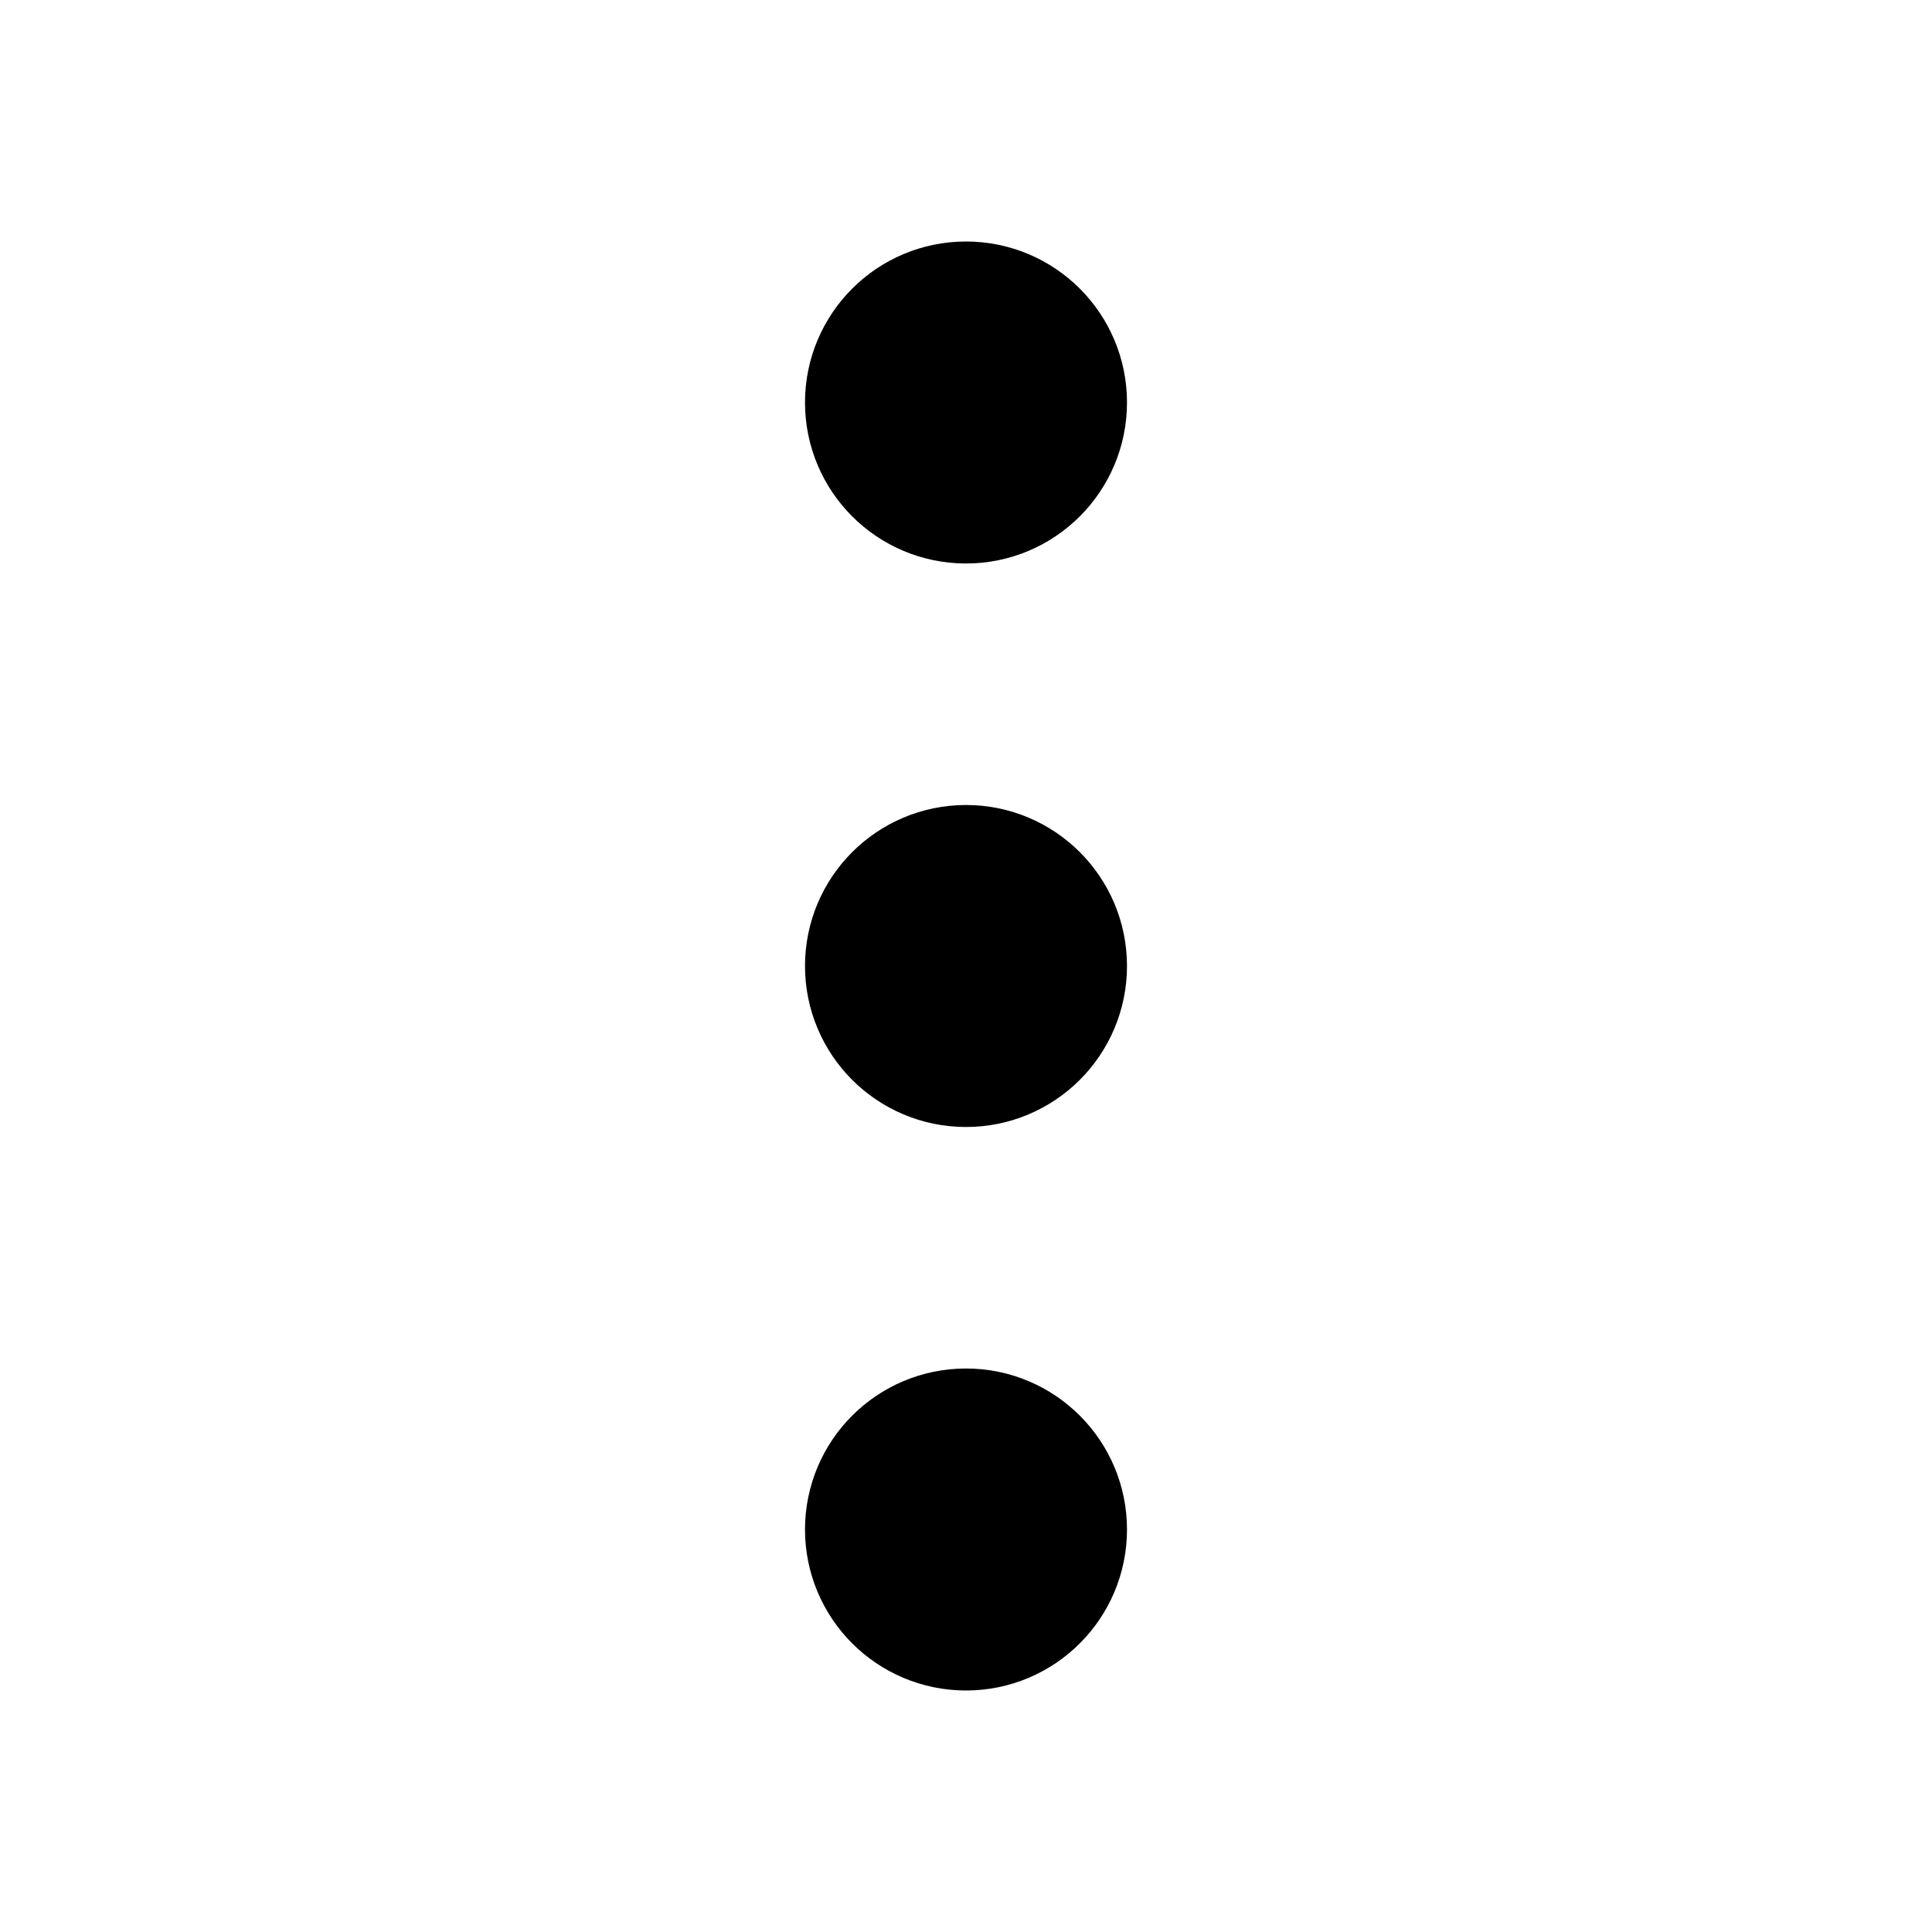
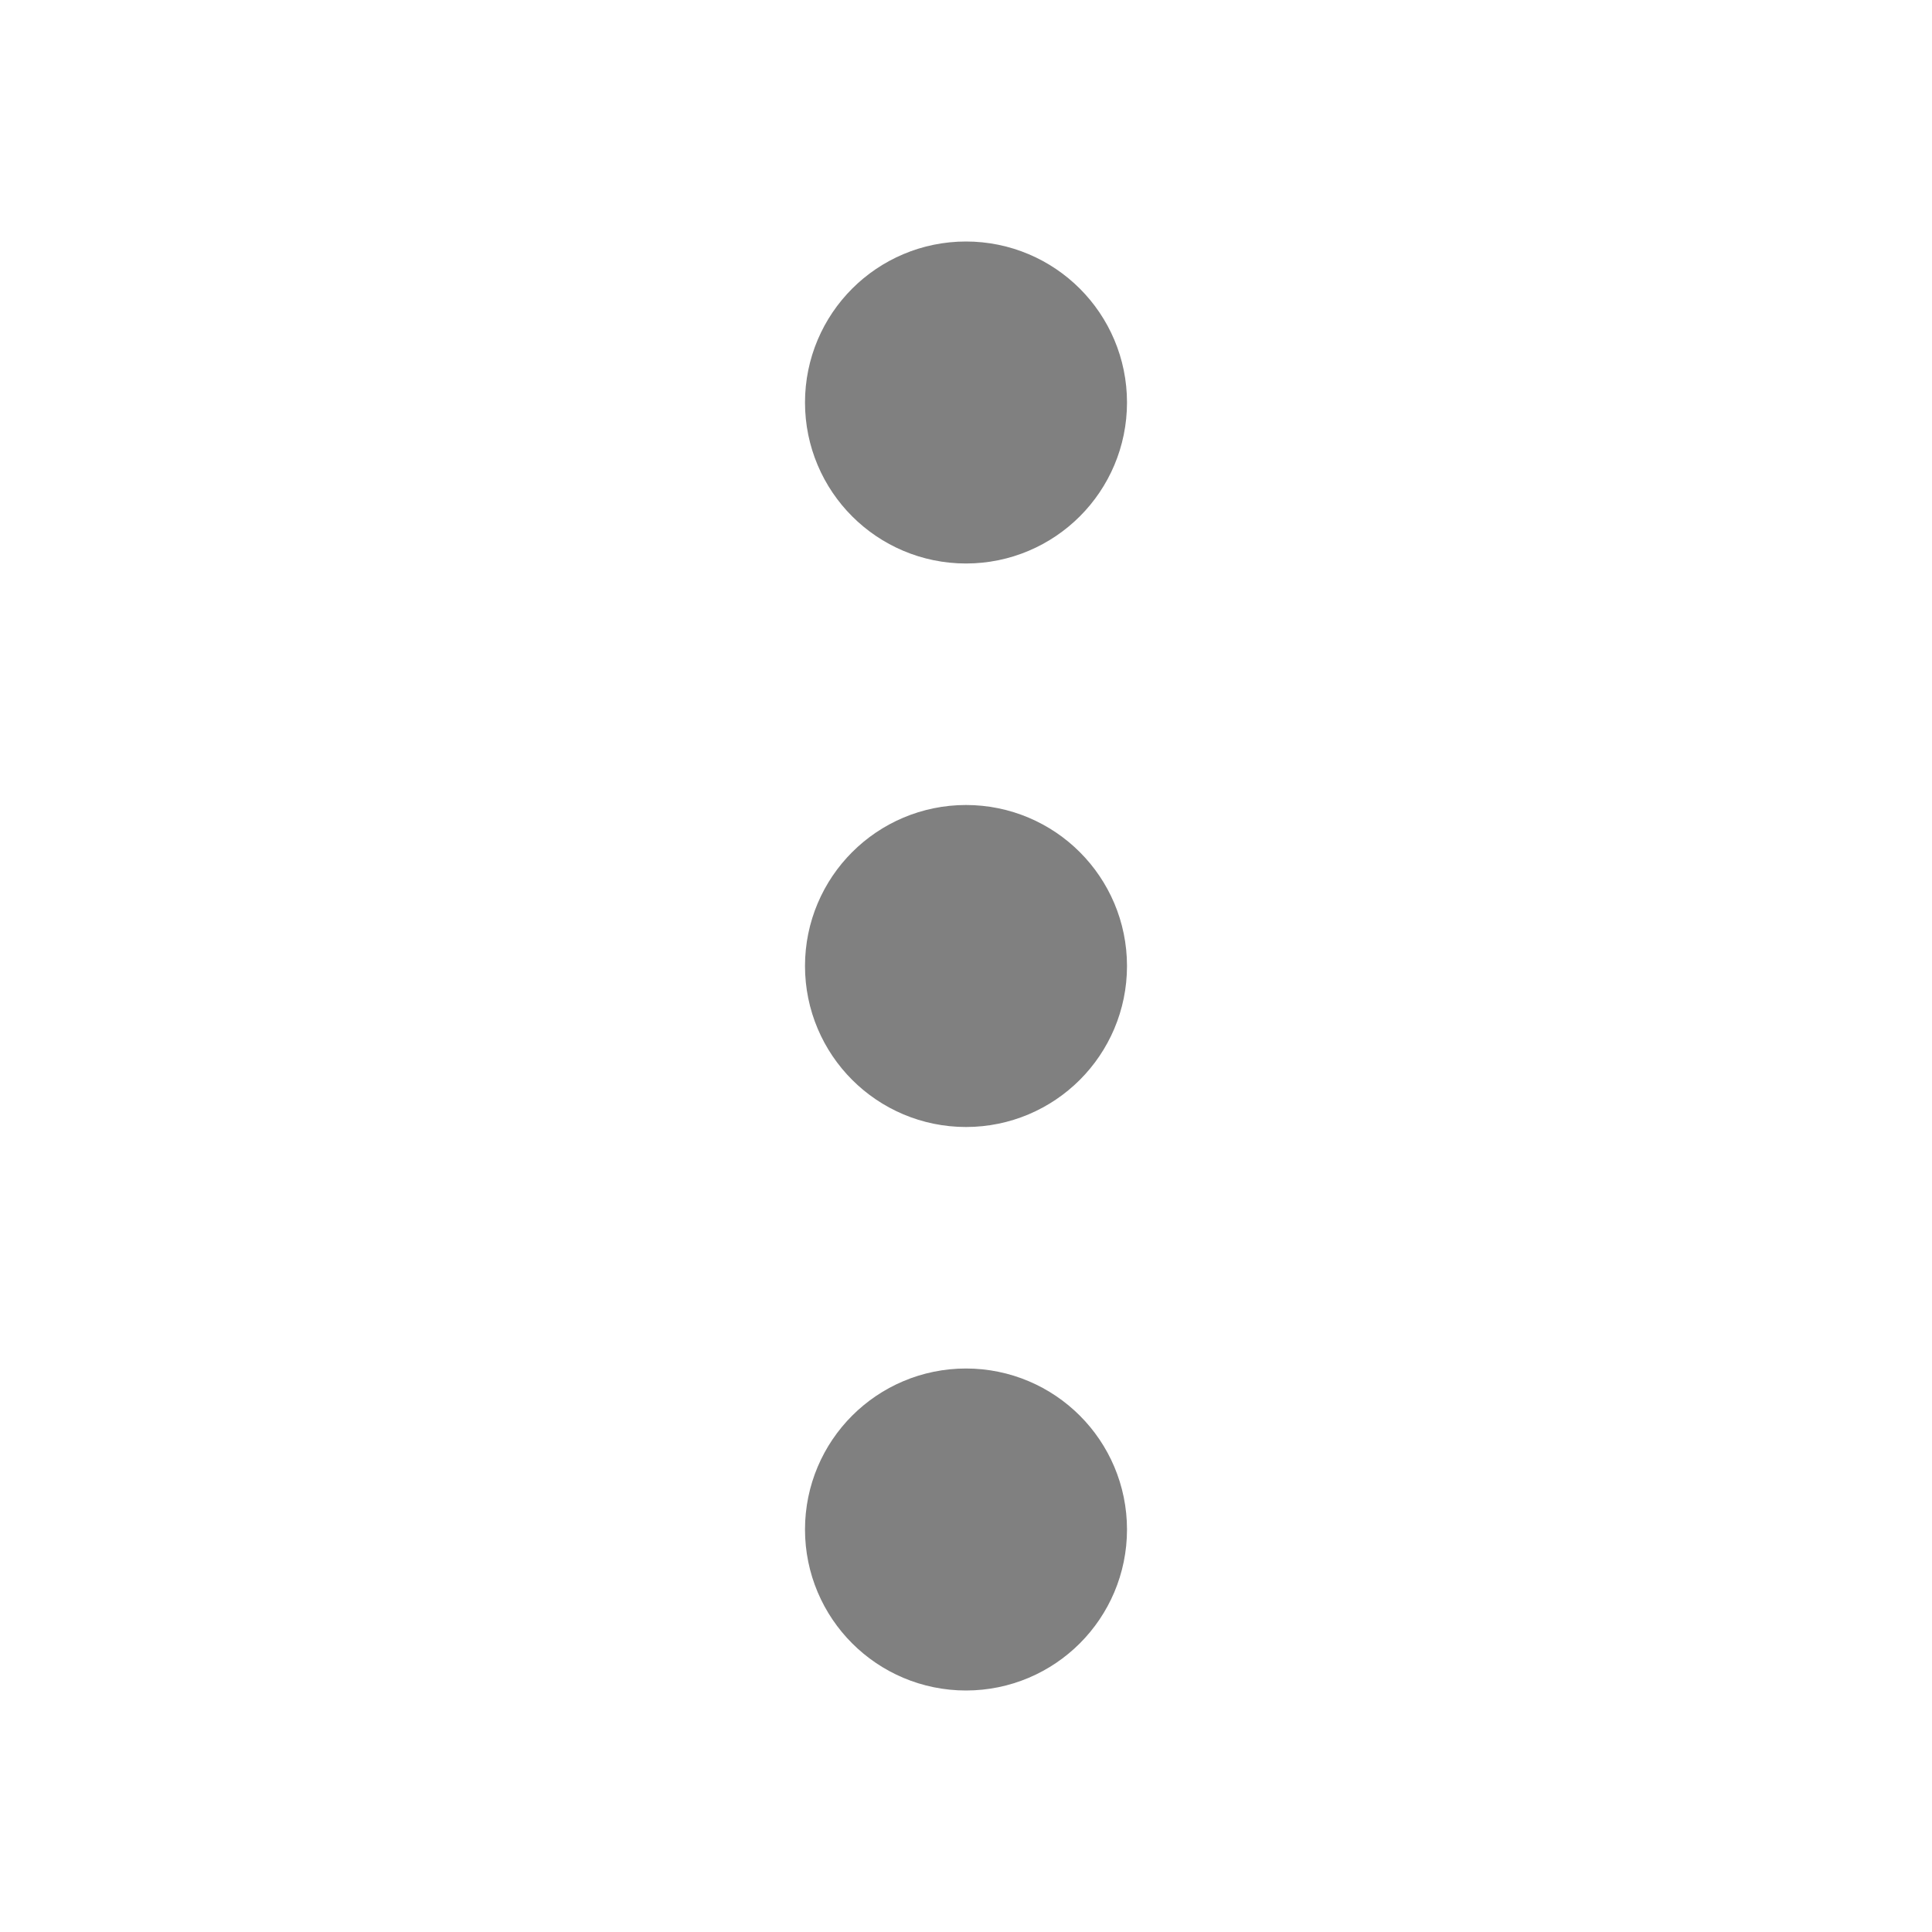
- <svg xmlns="http://www.w3.org/2000/svg" width="24" height="24" viewBox="0 0 24 24" fill="none" stroke="currentColor" stroke-width="2" stroke-linecap="round" stroke-linejoin="round" class="feather feather-more-vertical">
+ <svg xmlns="http://www.w3.org/2000/svg" width="24" height="24" viewBox="0 0 24 24" fill="none" stroke="gray" stroke-width="2" stroke-linecap="round" stroke-linejoin="round" class="feather feather-more-vertical">
  <circle cx="12" cy="12" r="1" />
  <circle cx="12" cy="5" r="1" />
  <circle cx="12" cy="19" r="1" />
</svg>
